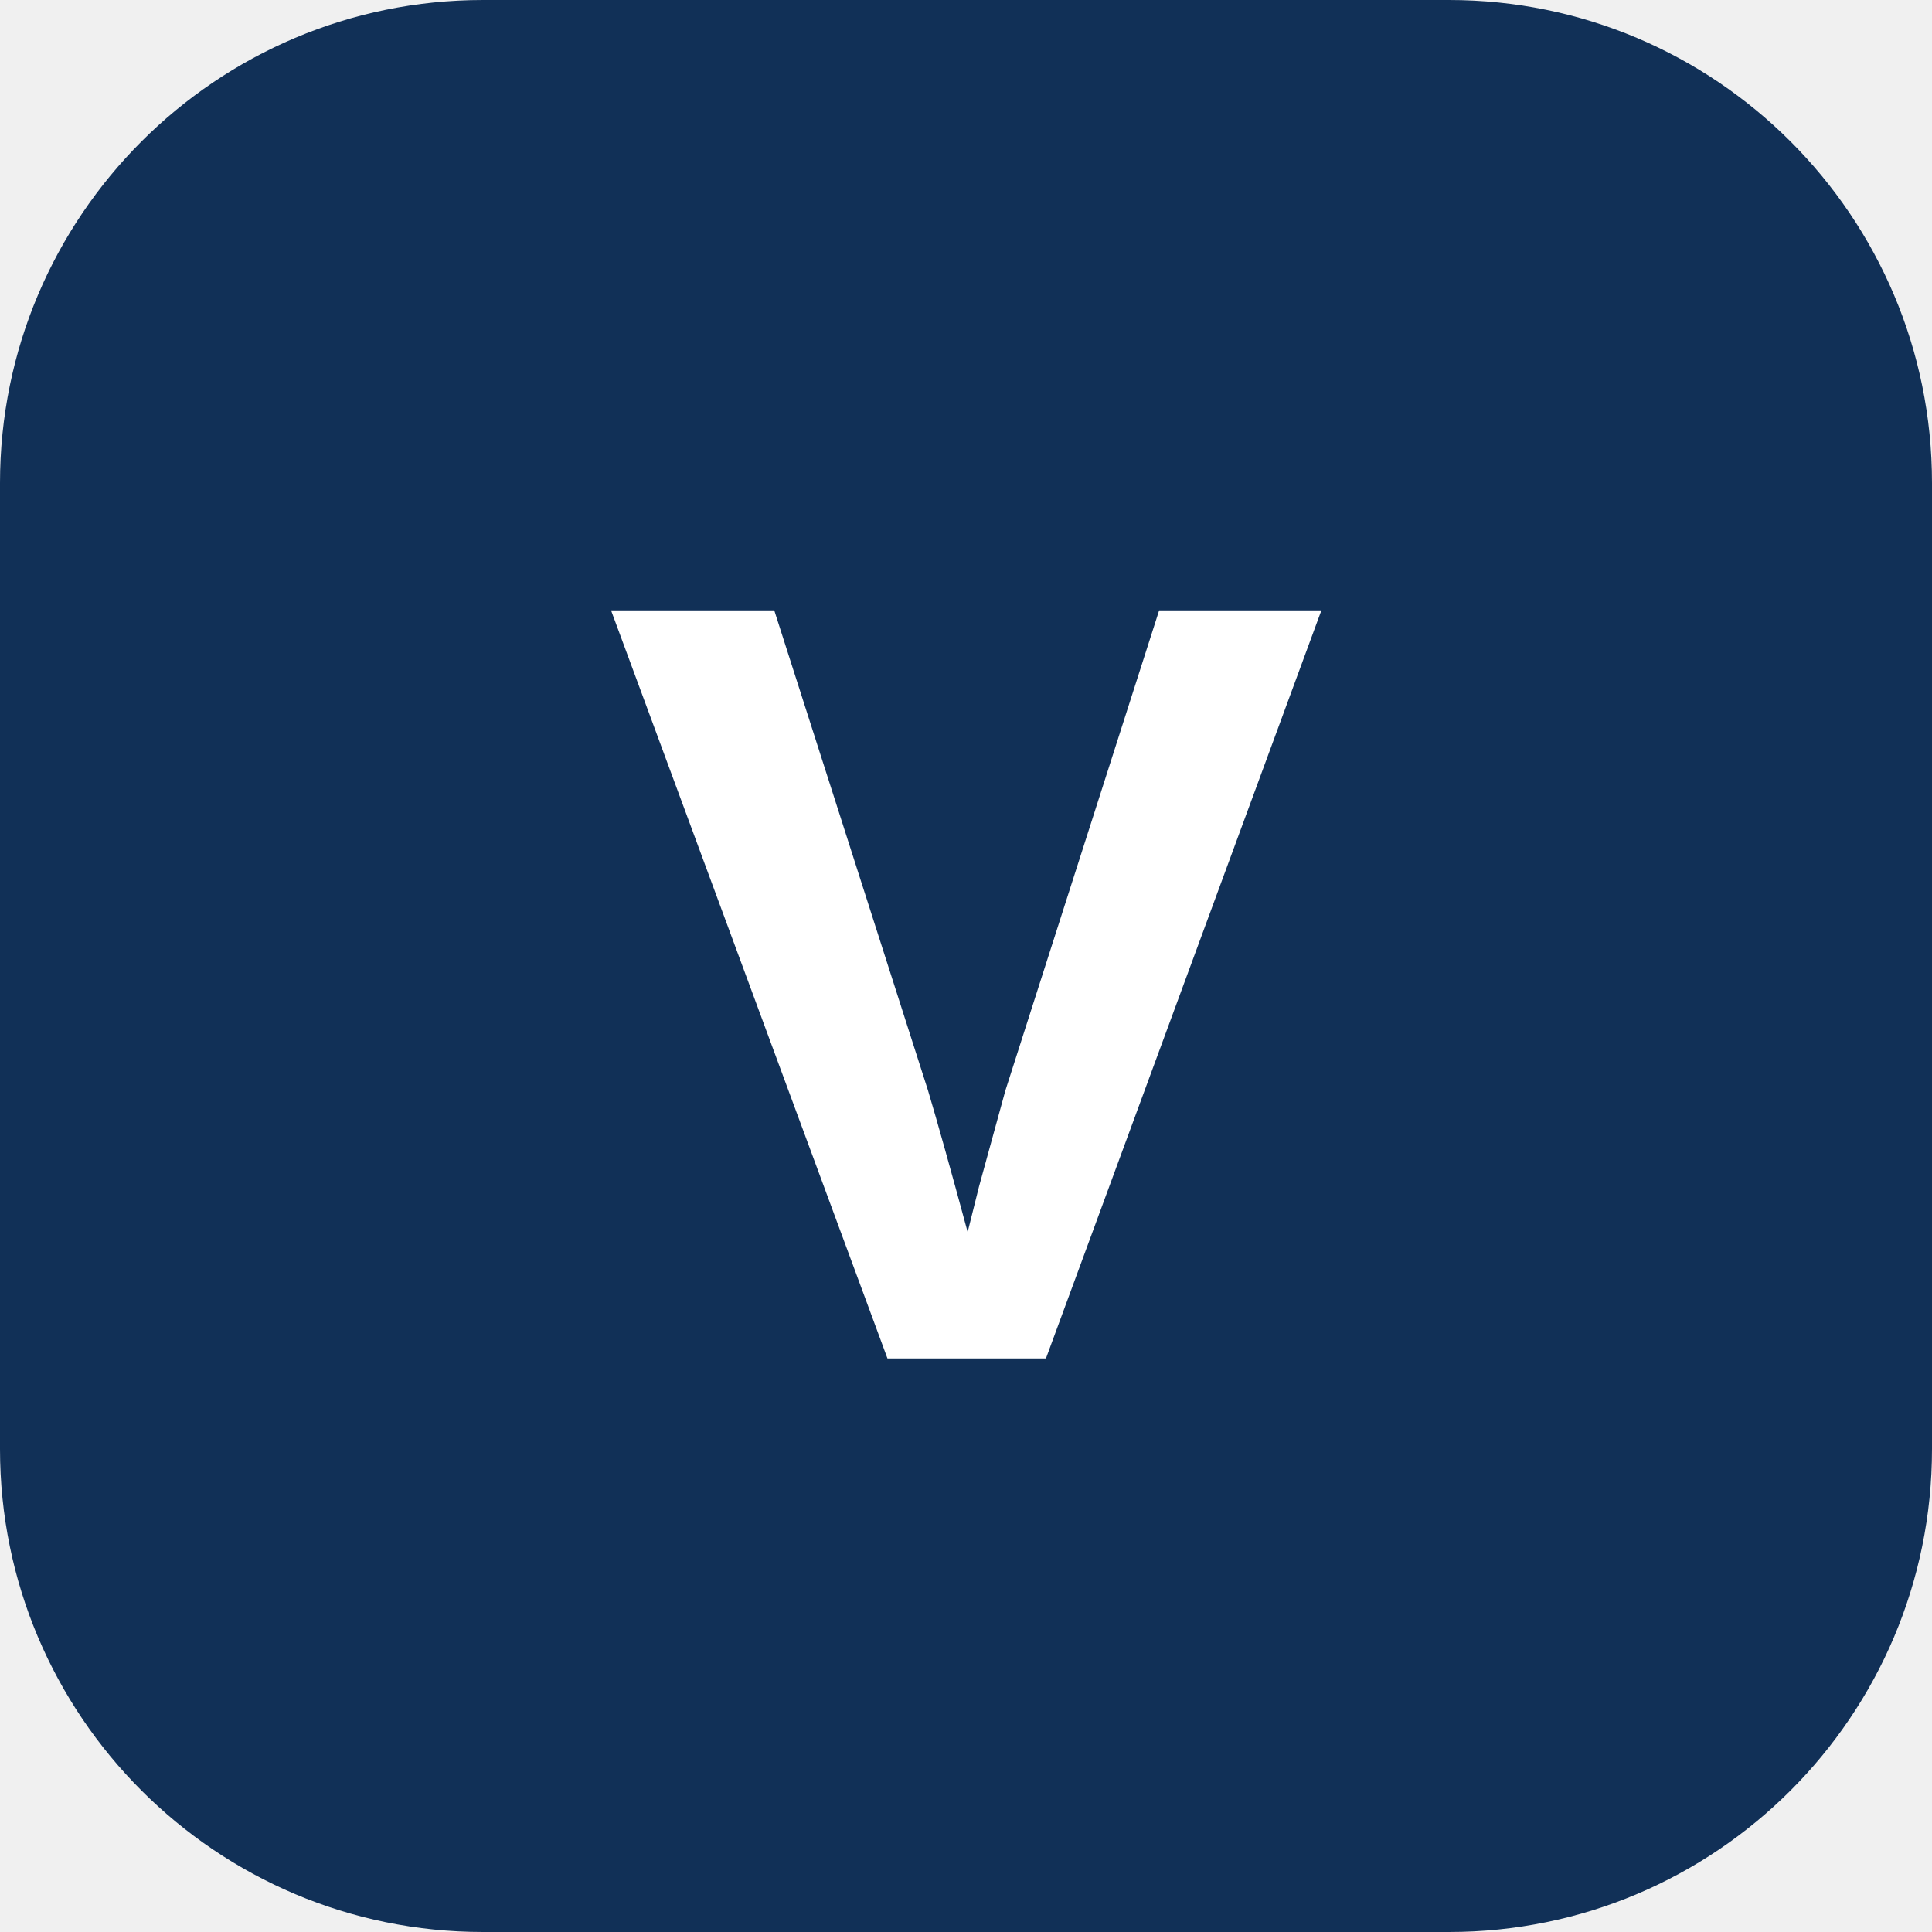
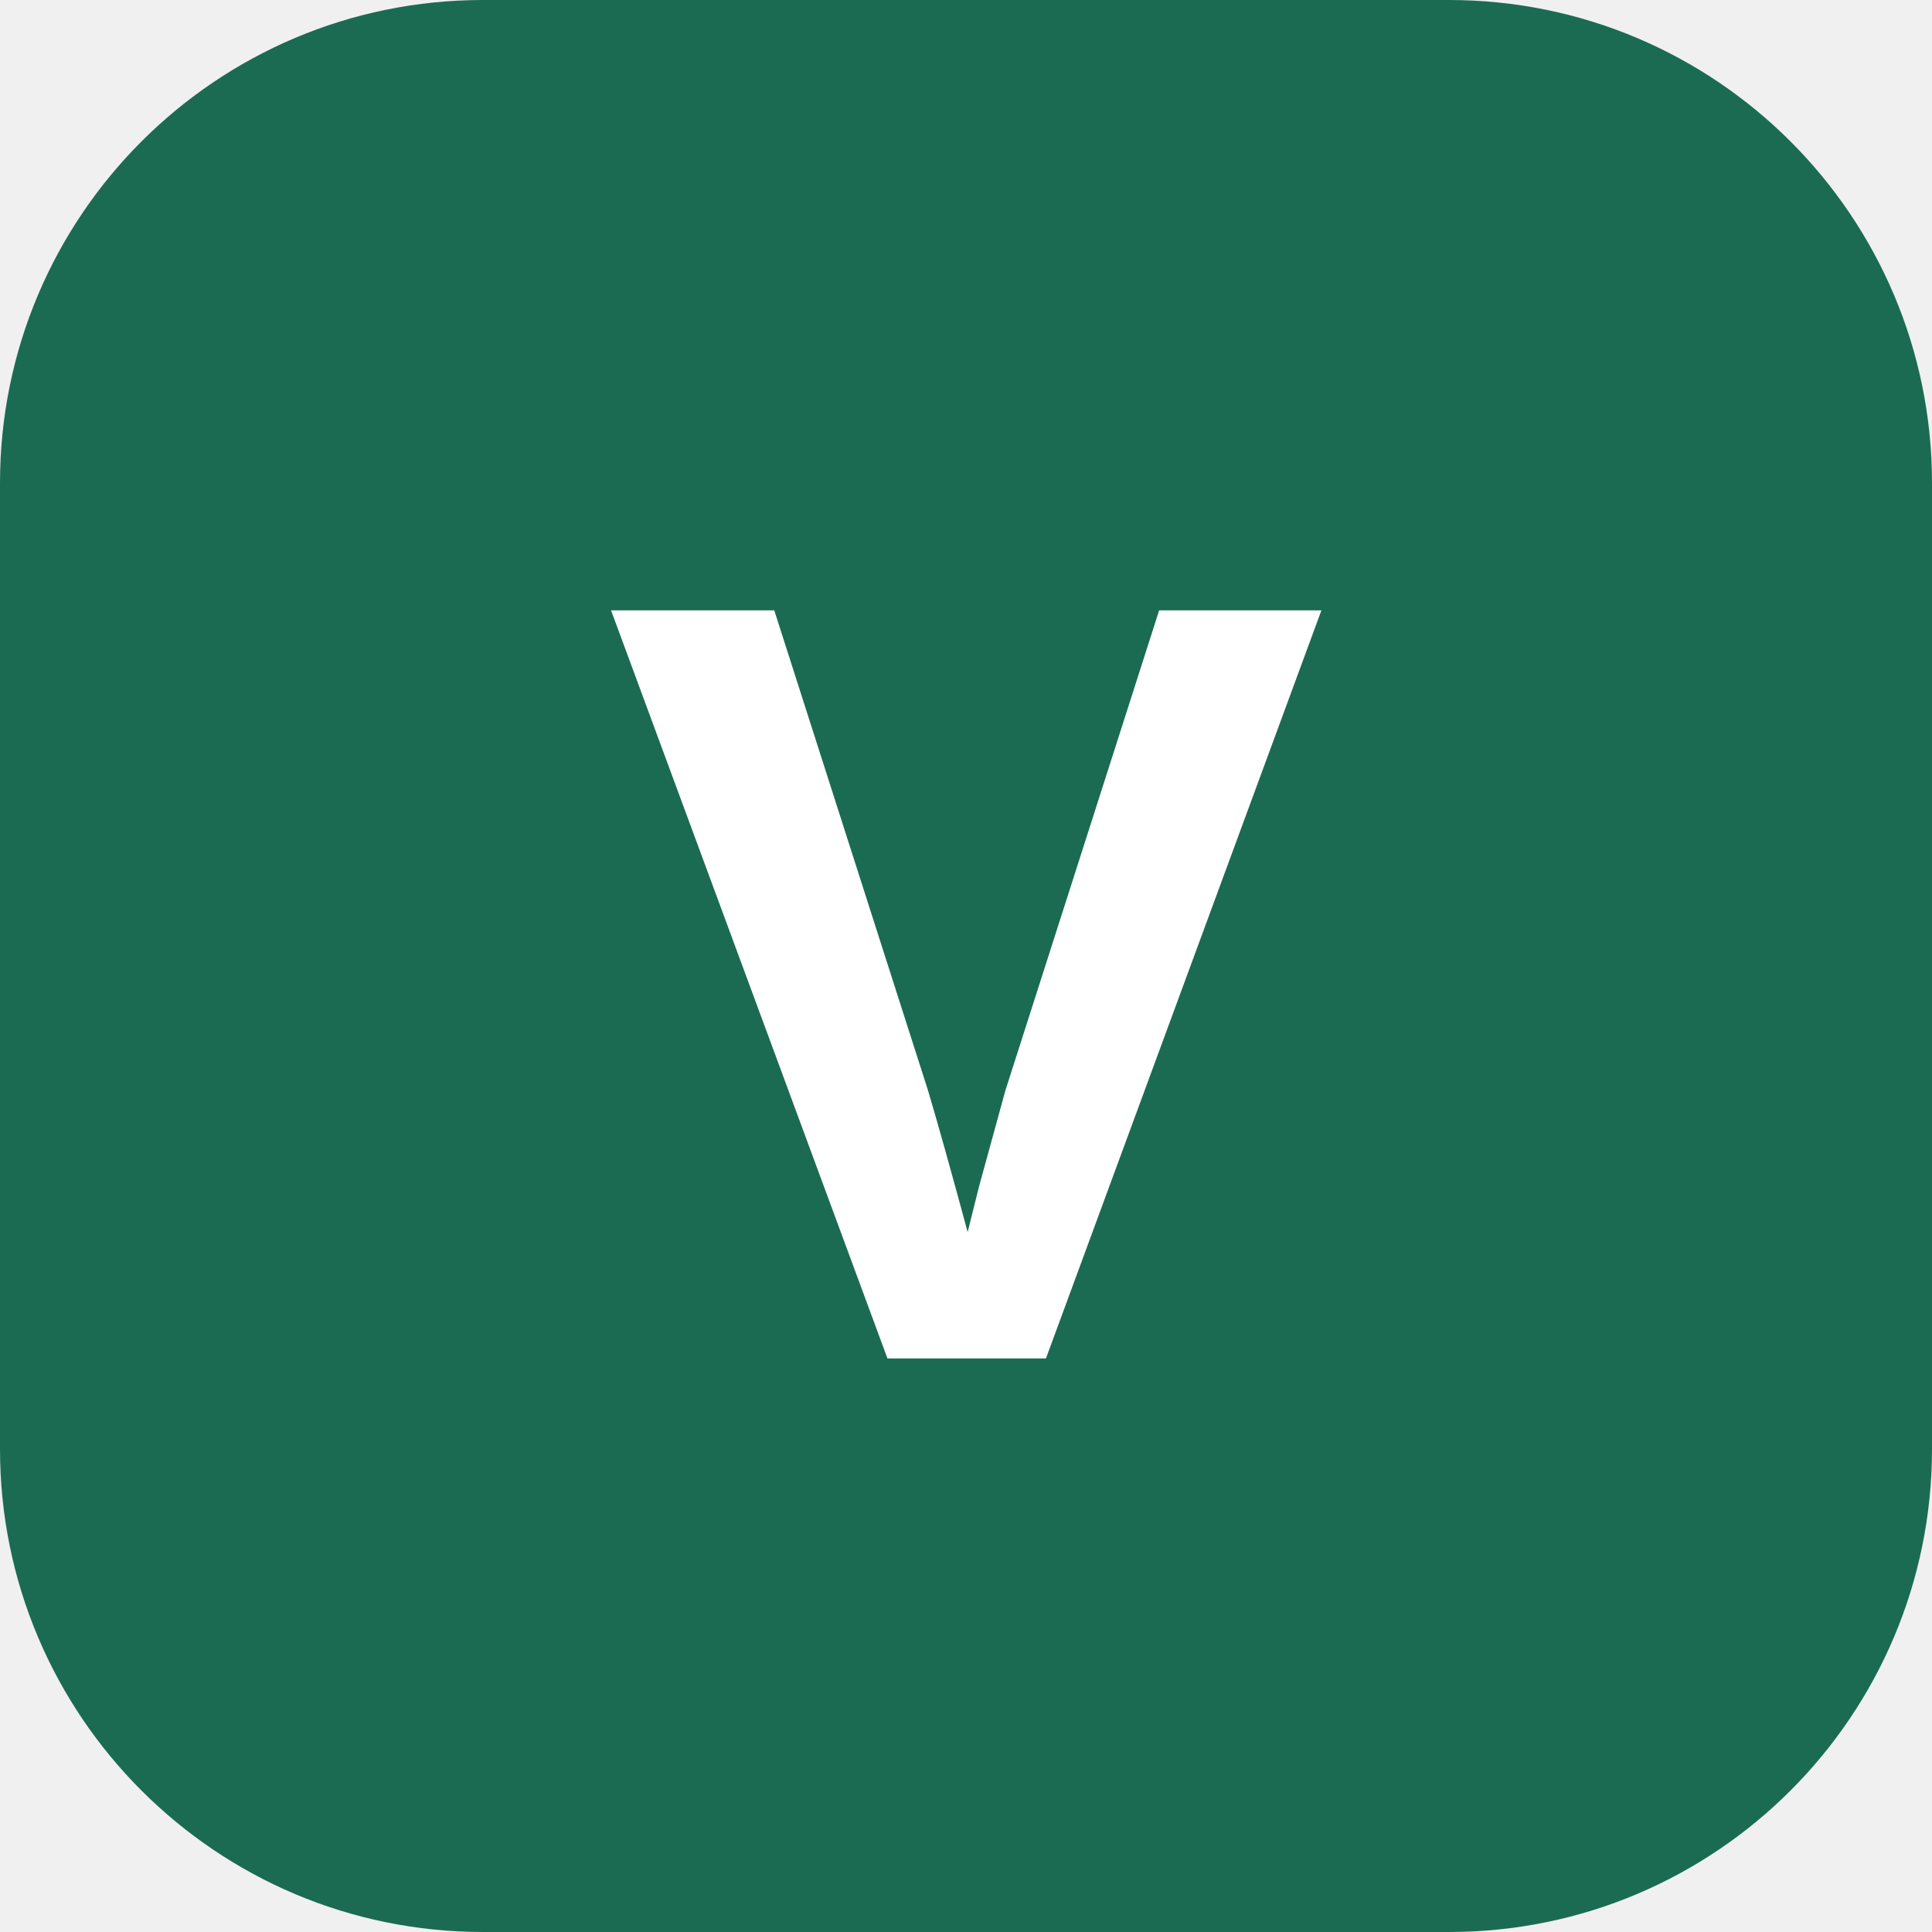
<svg xmlns="http://www.w3.org/2000/svg" viewBox="0 0 32 32" width="32" height="32">
-   <rect width="32" height="32" rx="8" fill="#113057" />
-   <text x="16" y="22.5" text-anchor="middle" font-family="Arial,Helvetica,sans-serif" font-weight="700" font-size="18" fill="white">V</text>
+   <rect width="32" height="32" rx="8" fill="#1B6B52" />
+   <text x="16" y="22.5" text-anchor="middle" font-family="Arial,Helvetica,sans-serif" font-weight="800" font-size="18" fill="white">V</text>
</svg>
